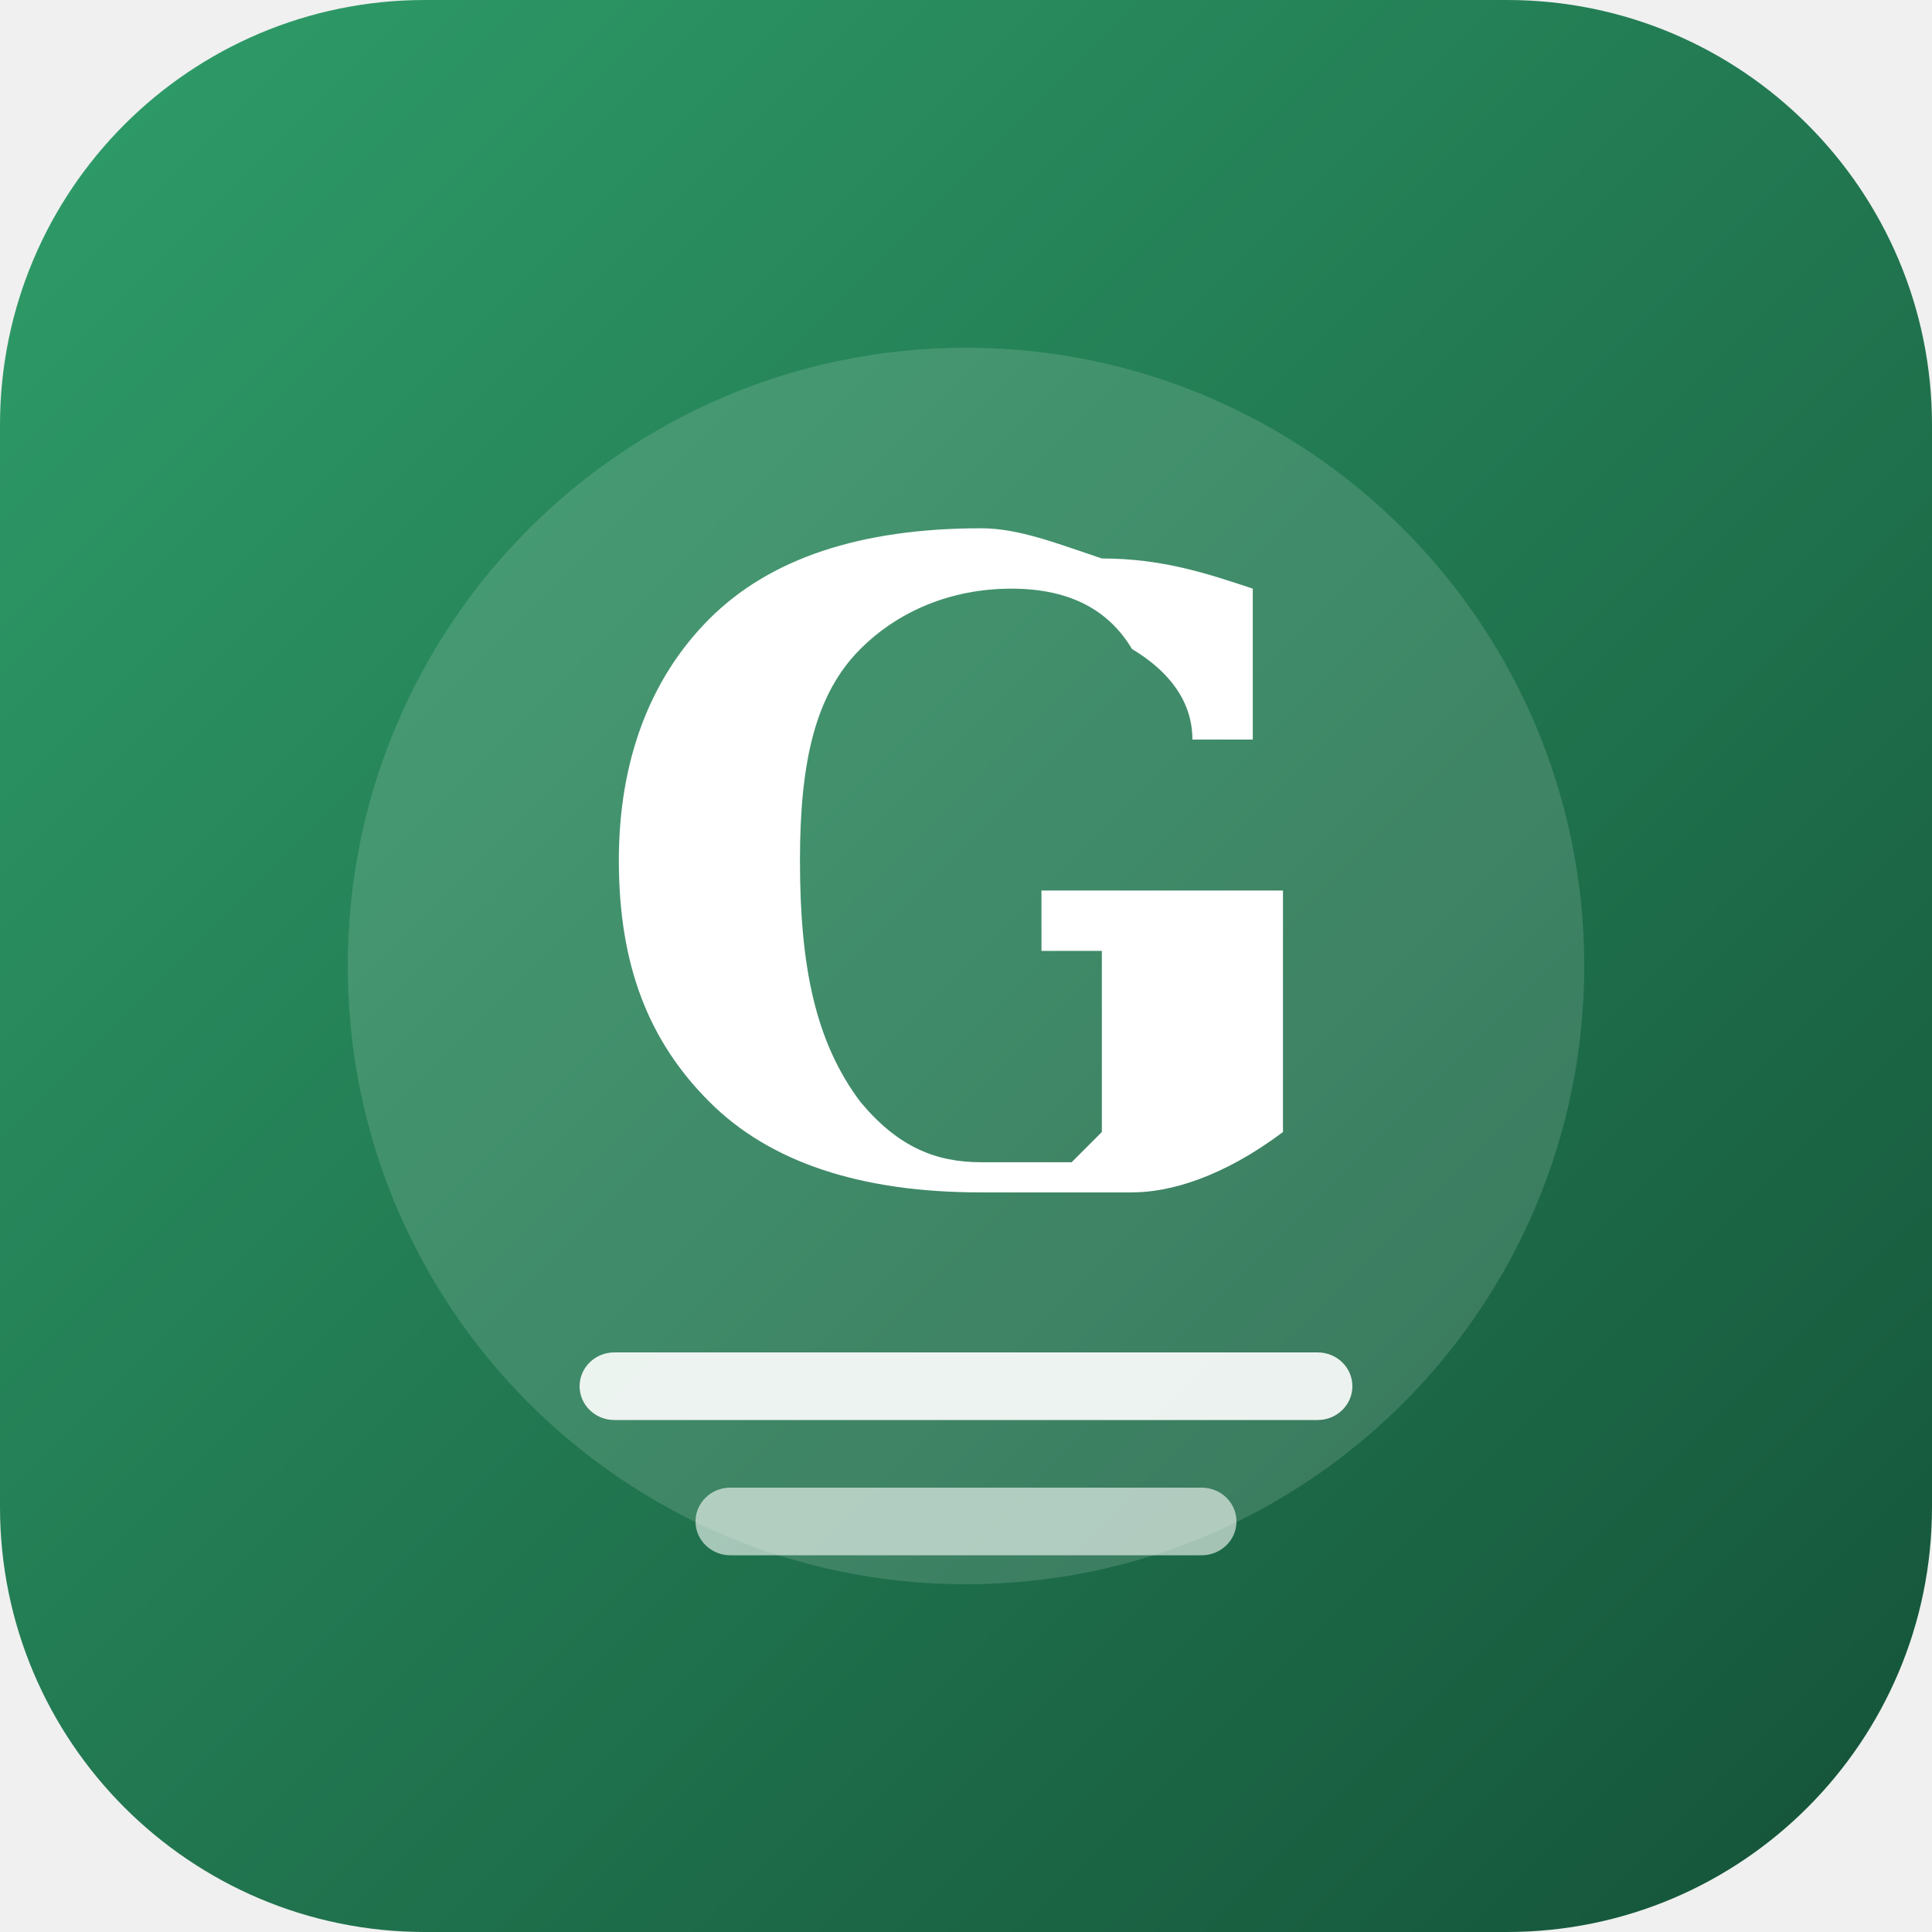
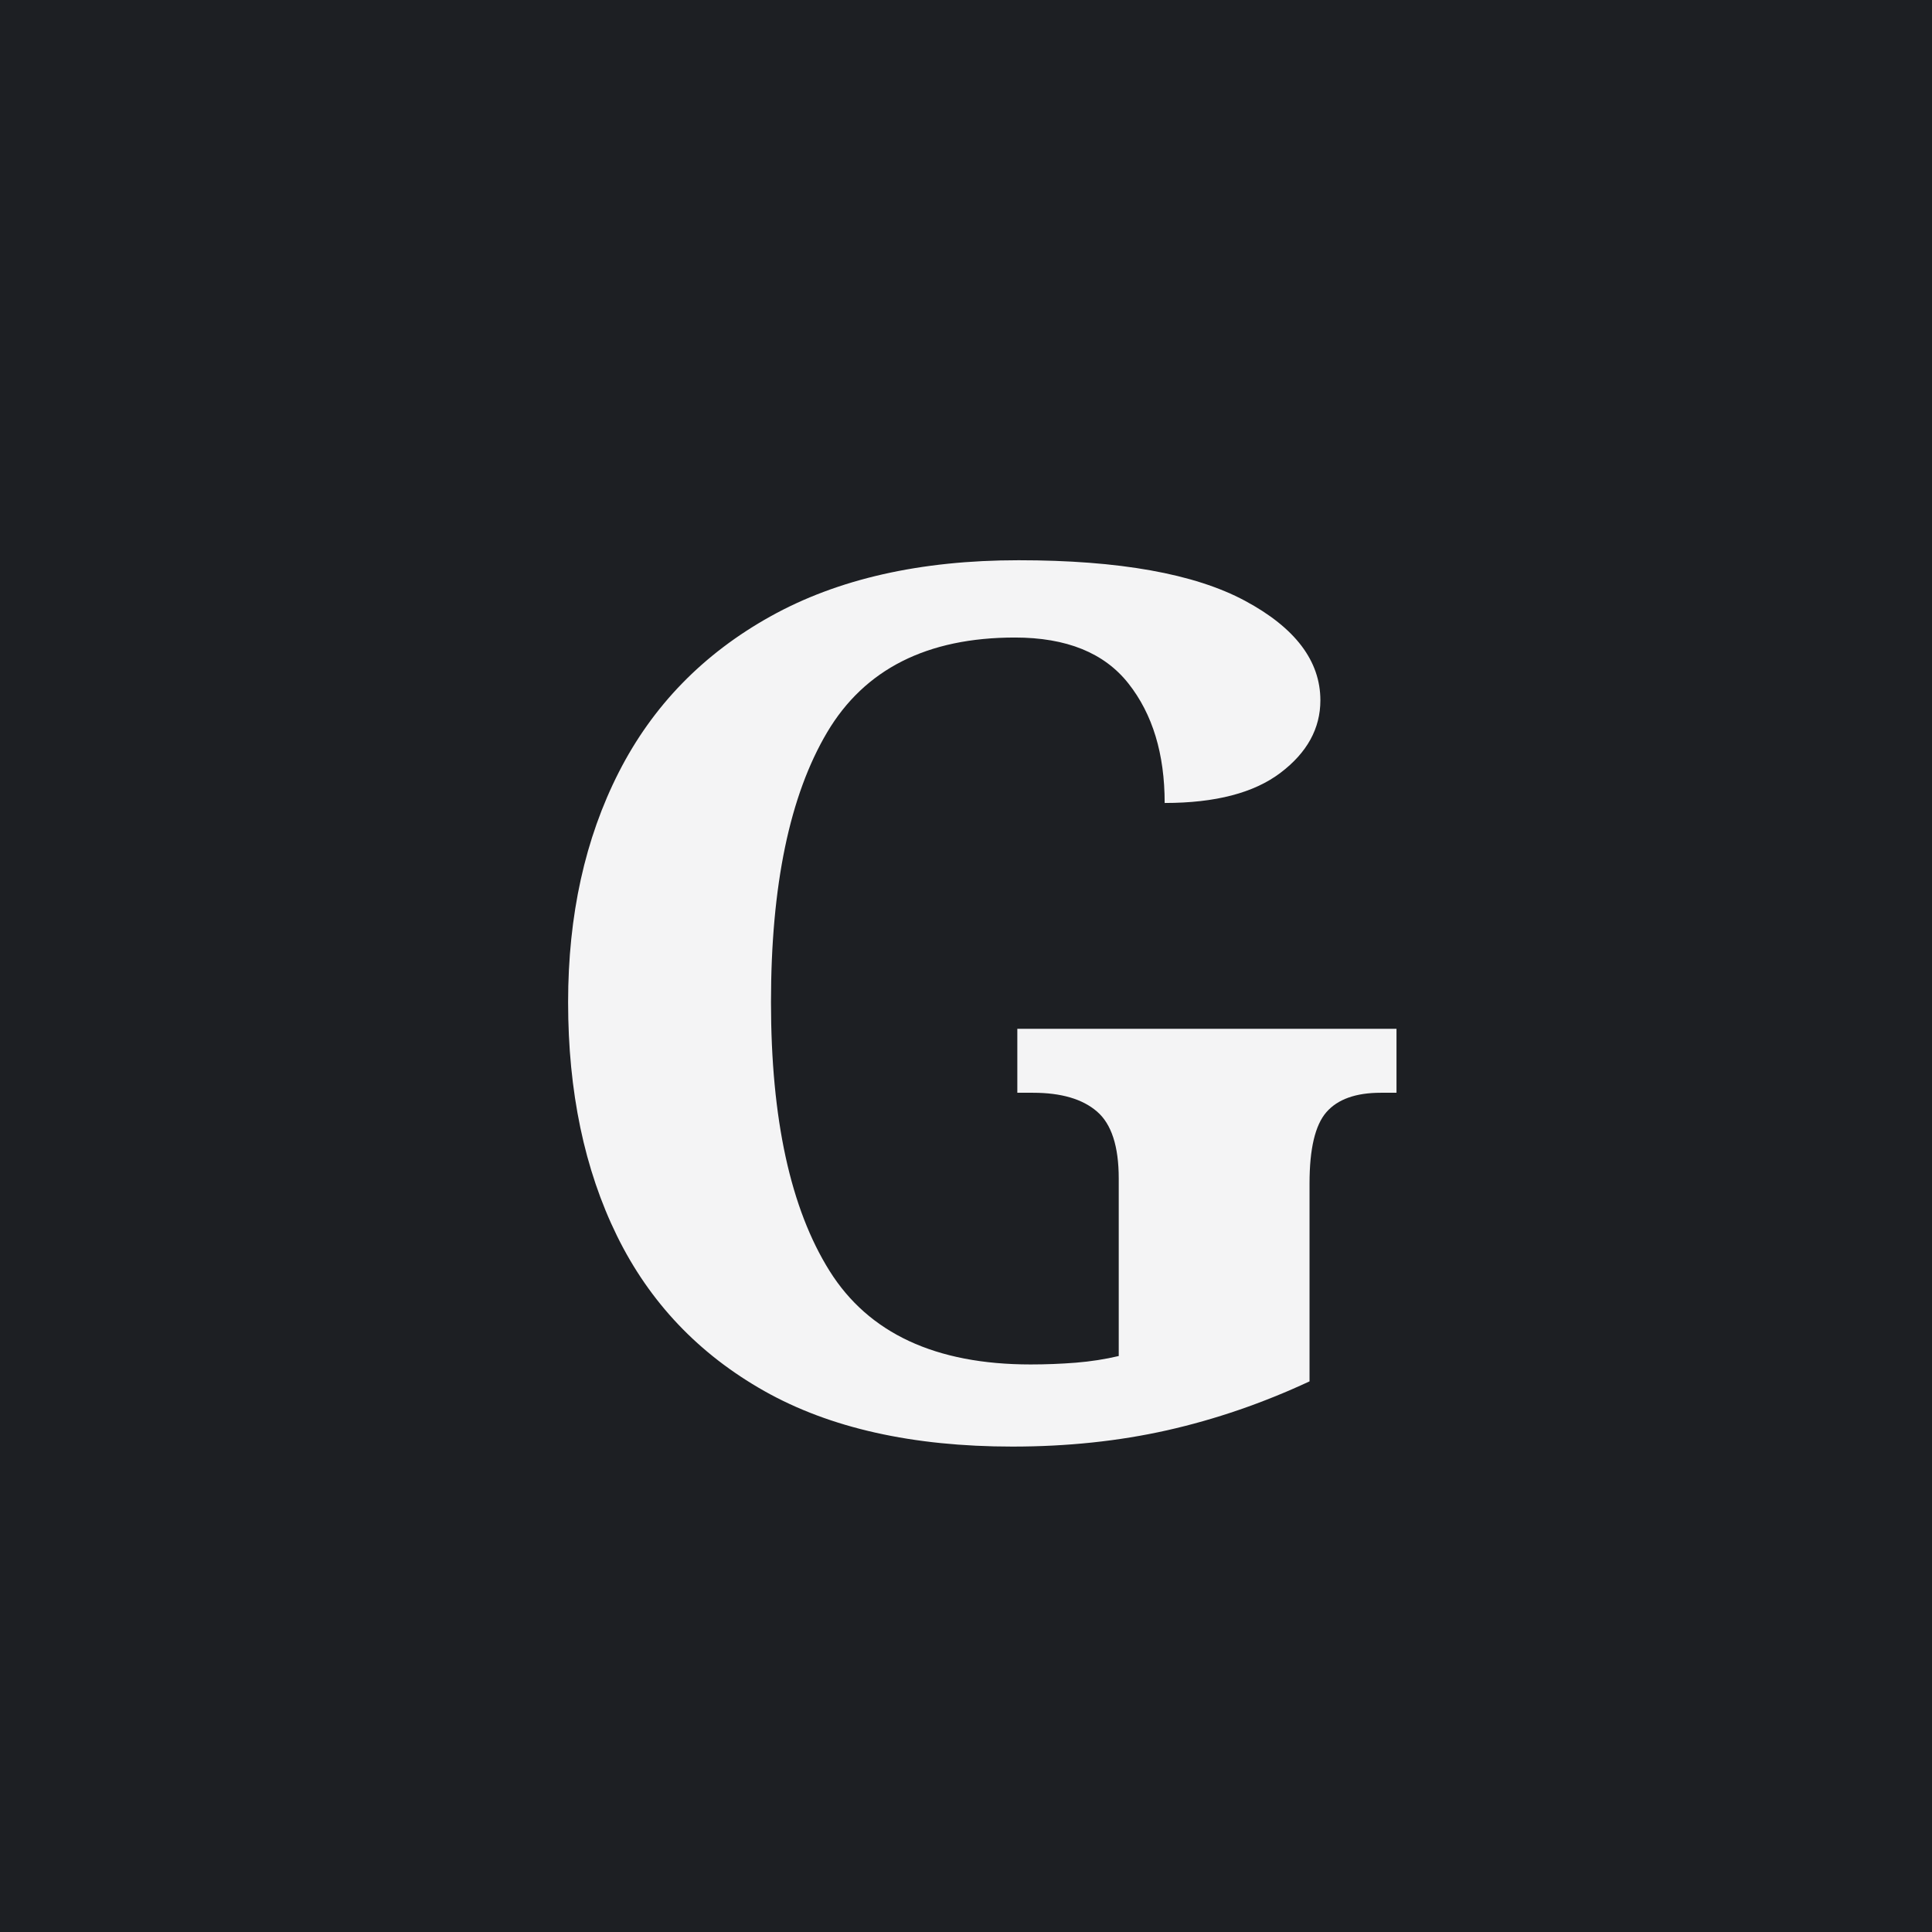
- <svg xmlns="http://www.w3.org/2000/svg" width="512" height="512" viewBox="0 0 512 512">
-   <defs>
-     <linearGradient id="g" x1="0" y1="0" x2="1" y2="1">
-       <stop offset="0" stop-color="#2f9e6a" />
-       <stop offset="1" stop-color="#145238" />
-     </linearGradient>
-   </defs>
-   <rect width="512" height="512" rx="112.64" fill="url(#g)" />
-   <g transform="translate(256 256) scale(512)">
-     <circle r="0.32" fill="#ffffff" opacity="0.14" />
-     <text x="0" y="0.115" text-anchor="middle" font-family="Georgia,'DejaVu Serif',serif" font-weight="700" font-size="0.46" fill="#ffffff">G</text>
-     <rect x="-0.2" y="0.2" width="0.4" height="0.035" rx="0.018" fill="#ffffff" opacity="0.9" />
-     <rect x="-0.14" y="0.27" width="0.28" height="0.035" rx="0.018" fill="#ffffff" opacity="0.6" />
-   </g>
+ <svg xmlns="http://www.w3.org/2000/svg" viewBox="0 0 512 512">
+   <rect width="512" height="512" fill="#1d1f23" />
+   <text x="256" y="256" font-family="Georgia,serif" font-weight="700" font-size="320" fill="#f4f4f5" text-anchor="middle" dominant-baseline="central">G</text>
</svg>
